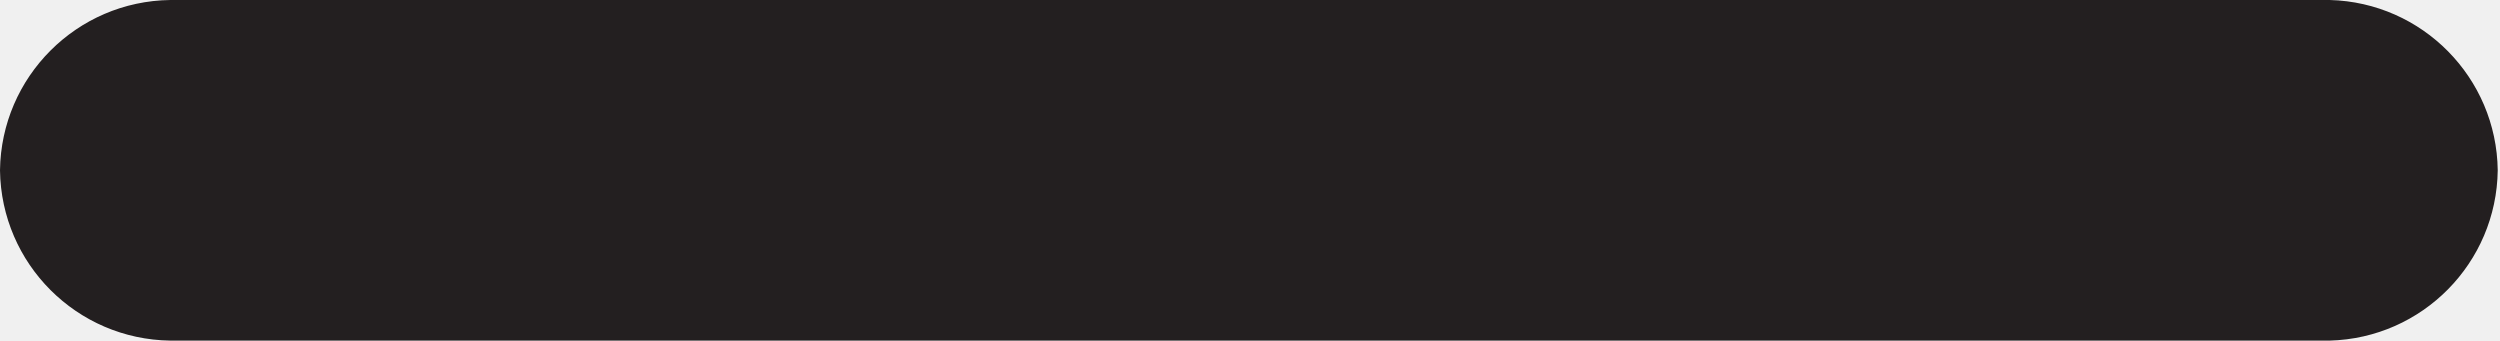
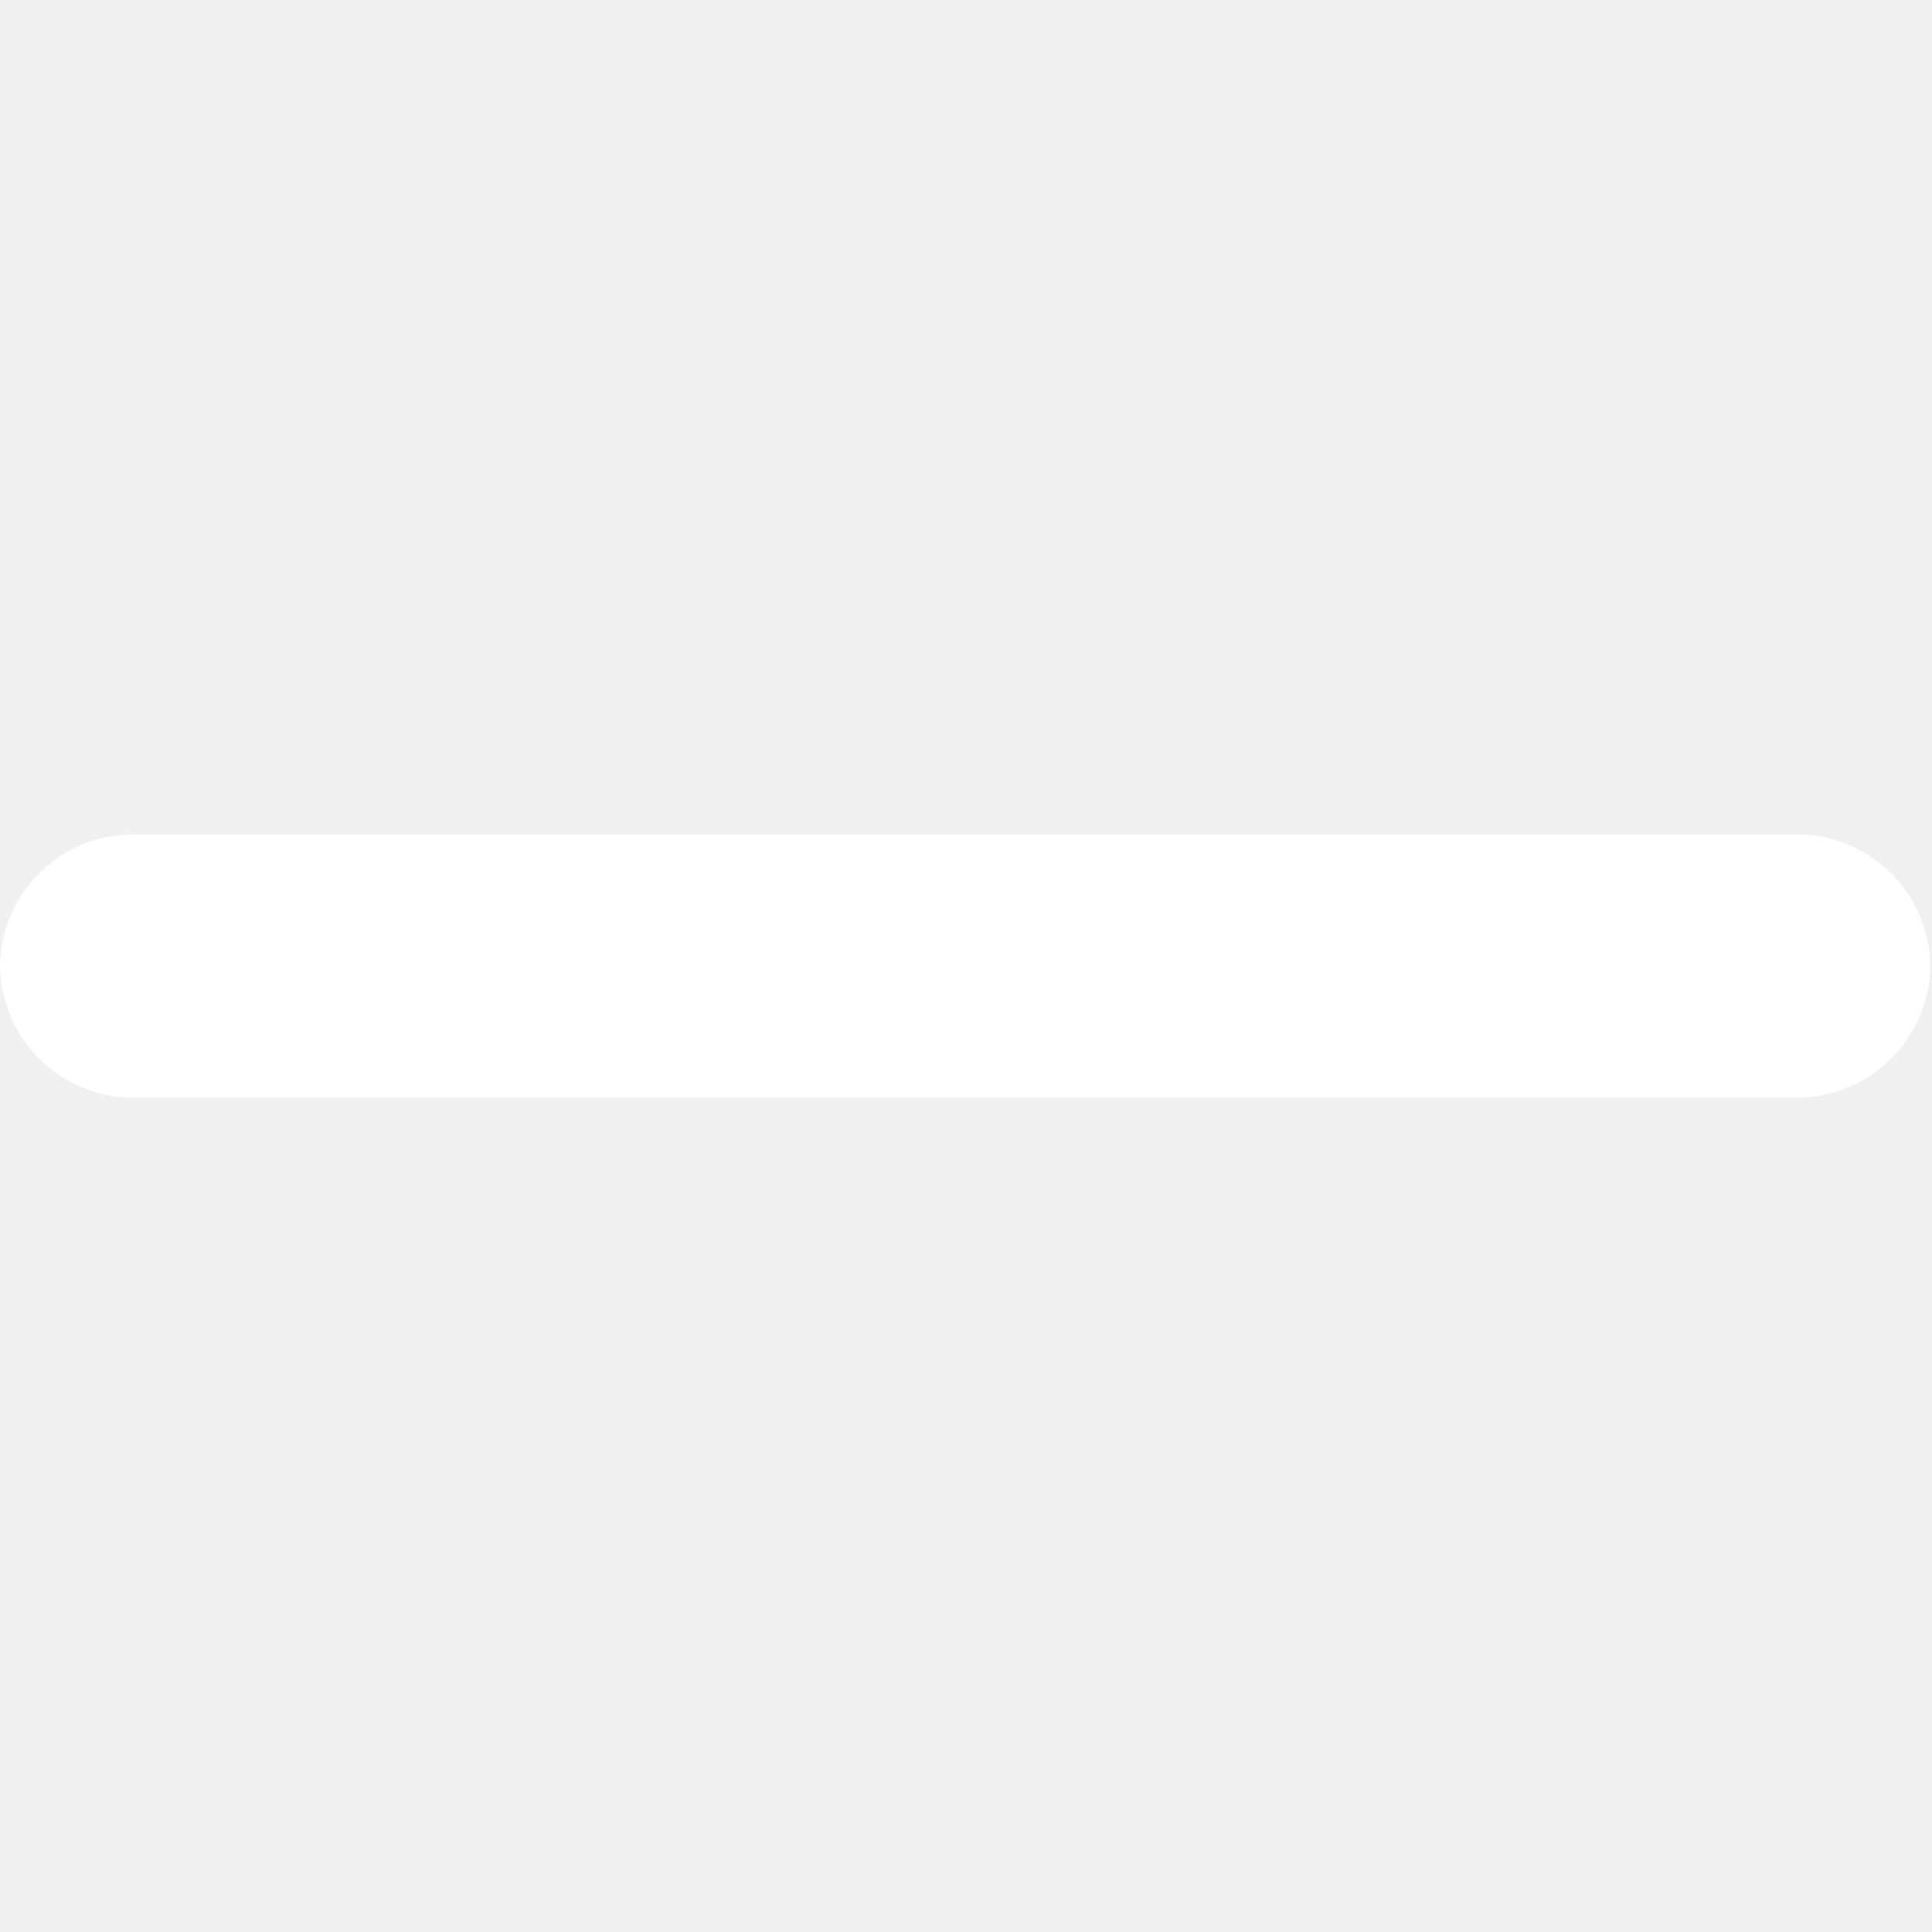
- <svg xmlns="http://www.w3.org/2000/svg" viewBox="0 0 11.01 1.5">
+ <svg xmlns="http://www.w3.org/2000/svg" width="30" height="30" viewBox="0 0 11.01 1.5">
  <defs>
    <style>
      .cls-1 {
-         fill: #231f20;
+         fill: white;
      }
    </style>
  </defs>
  <g id="Layer_2" data-name="Layer 2">
    <g id="Layer_1-2" data-name="Layer 1">
      <path class="cls-1" d="M10.26,1.5H.75A.76.76,0,0,1,0,.75.76.76,0,0,1,.75,0h9.51A.76.76,0,0,1,11,.75.76.76,0,0,1,10.26,1.5Z" />
    </g>
  </g>
</svg>
